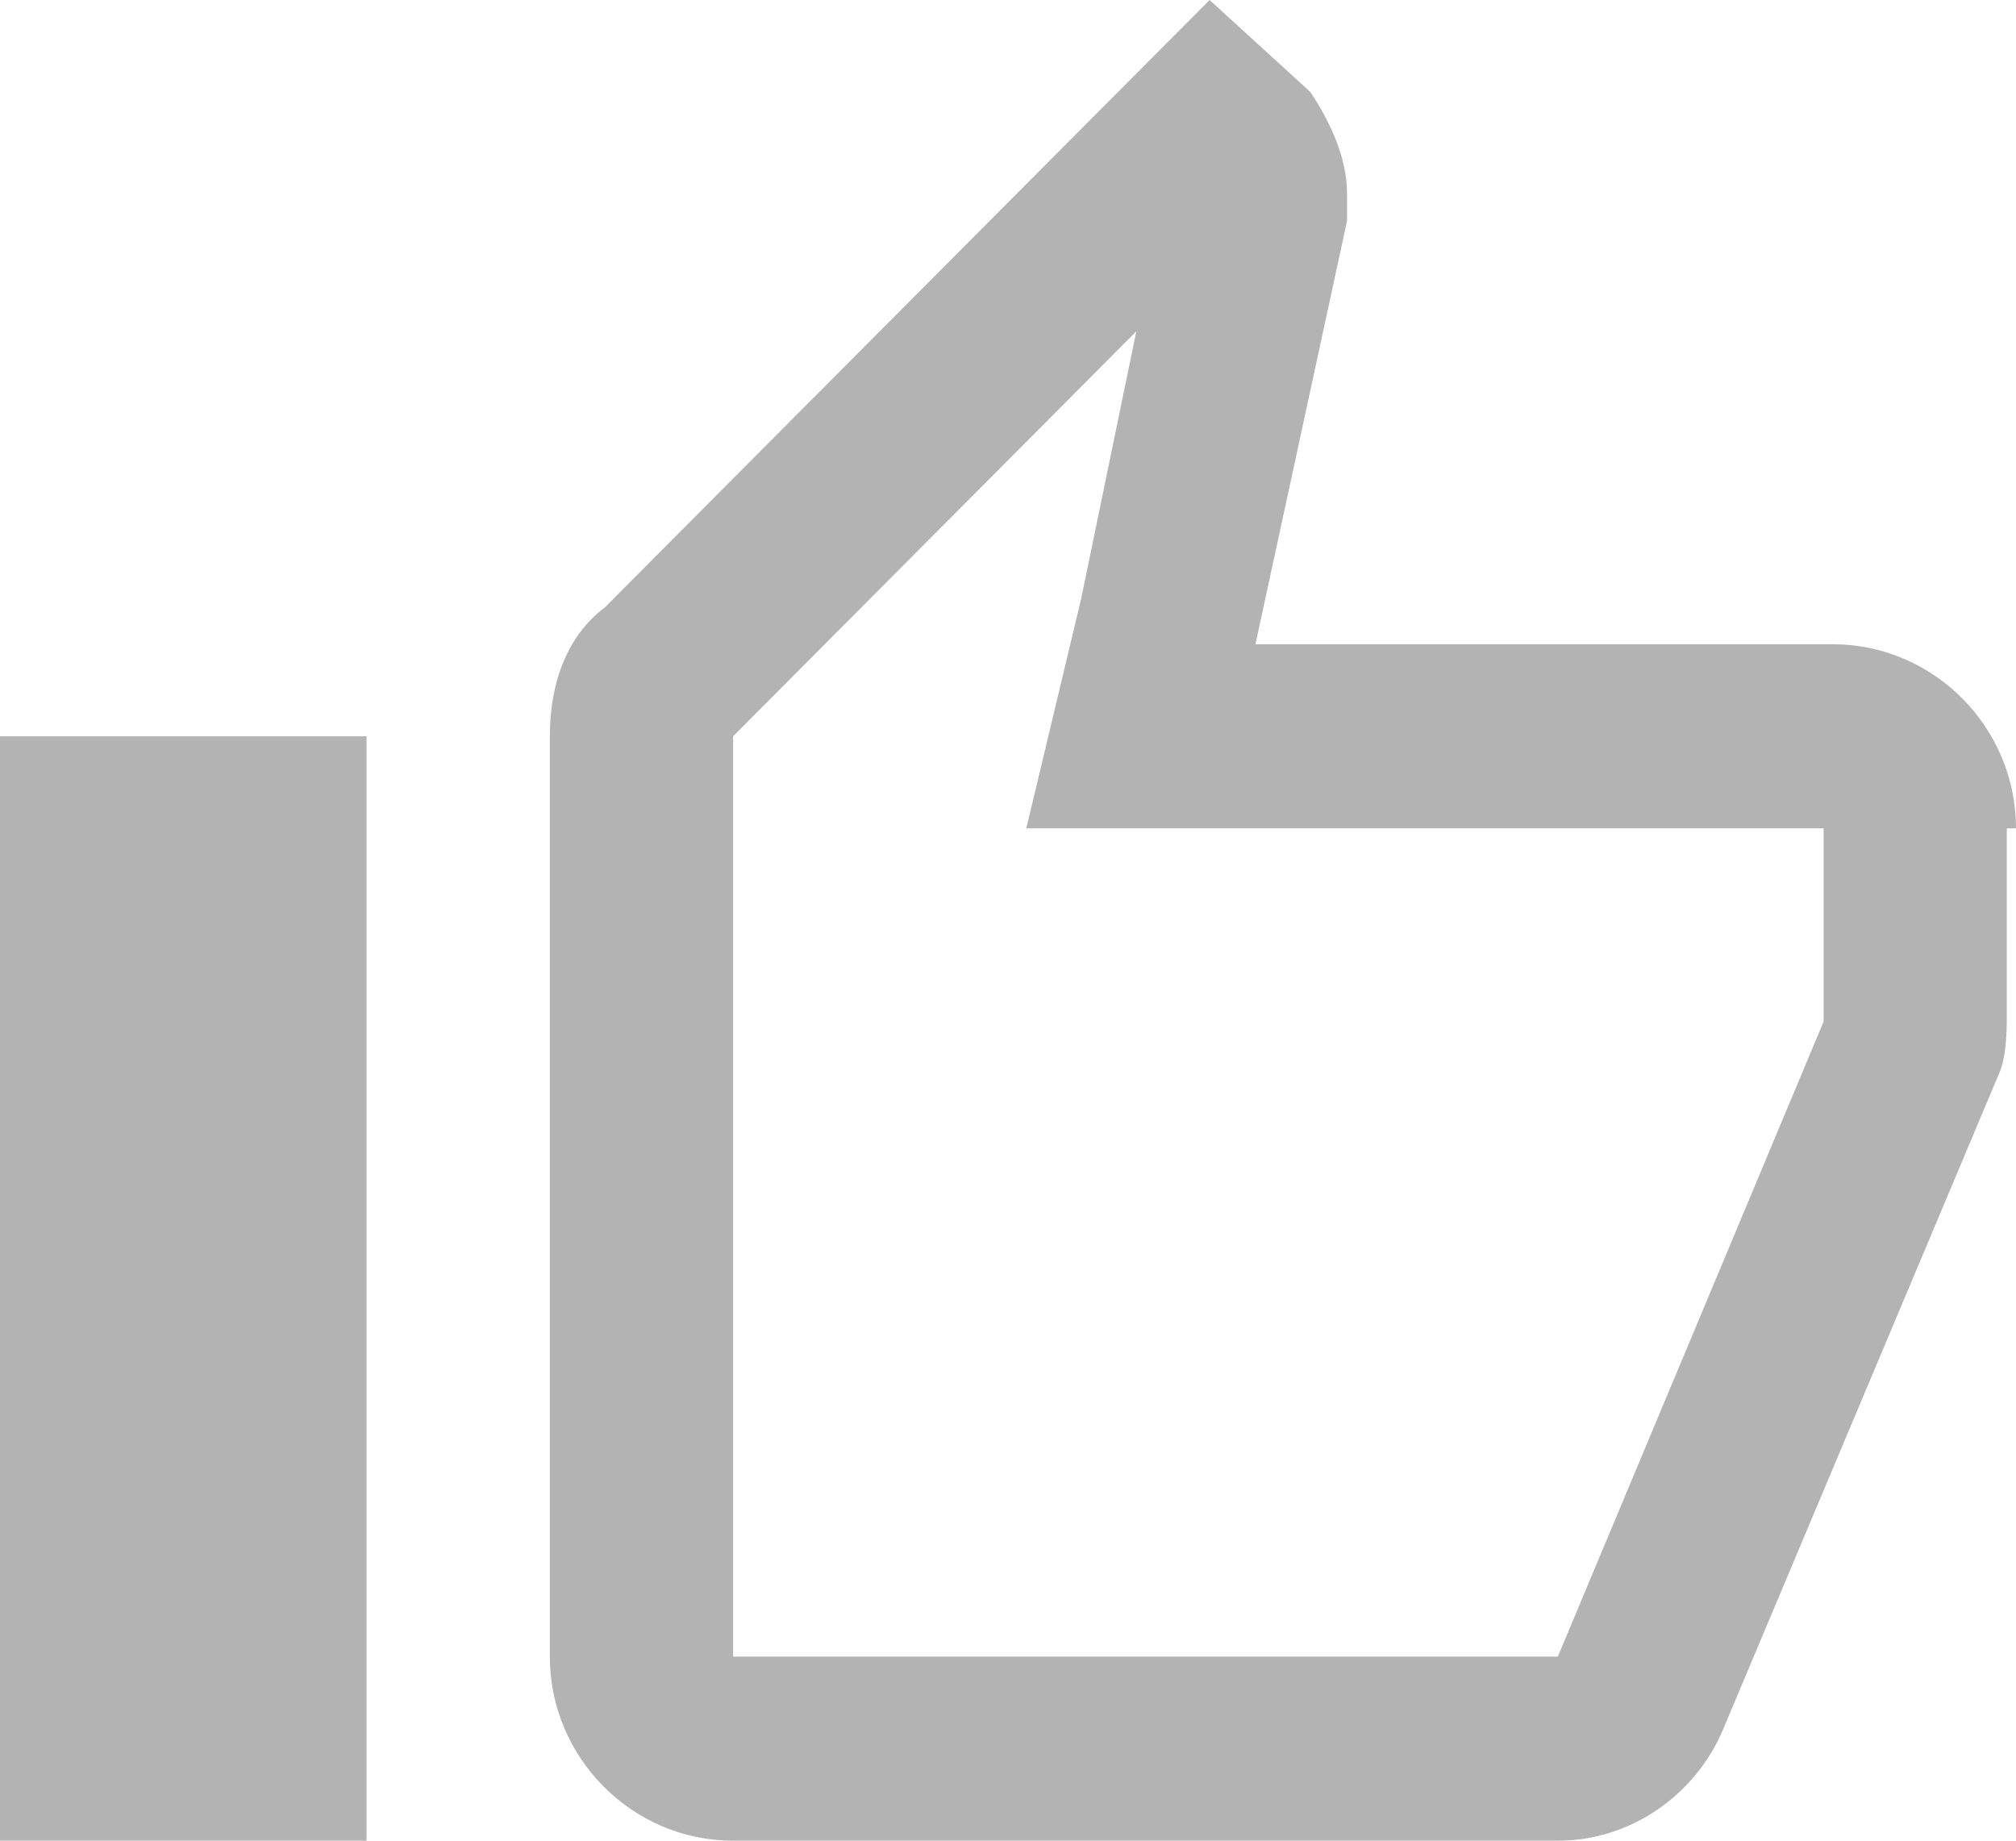
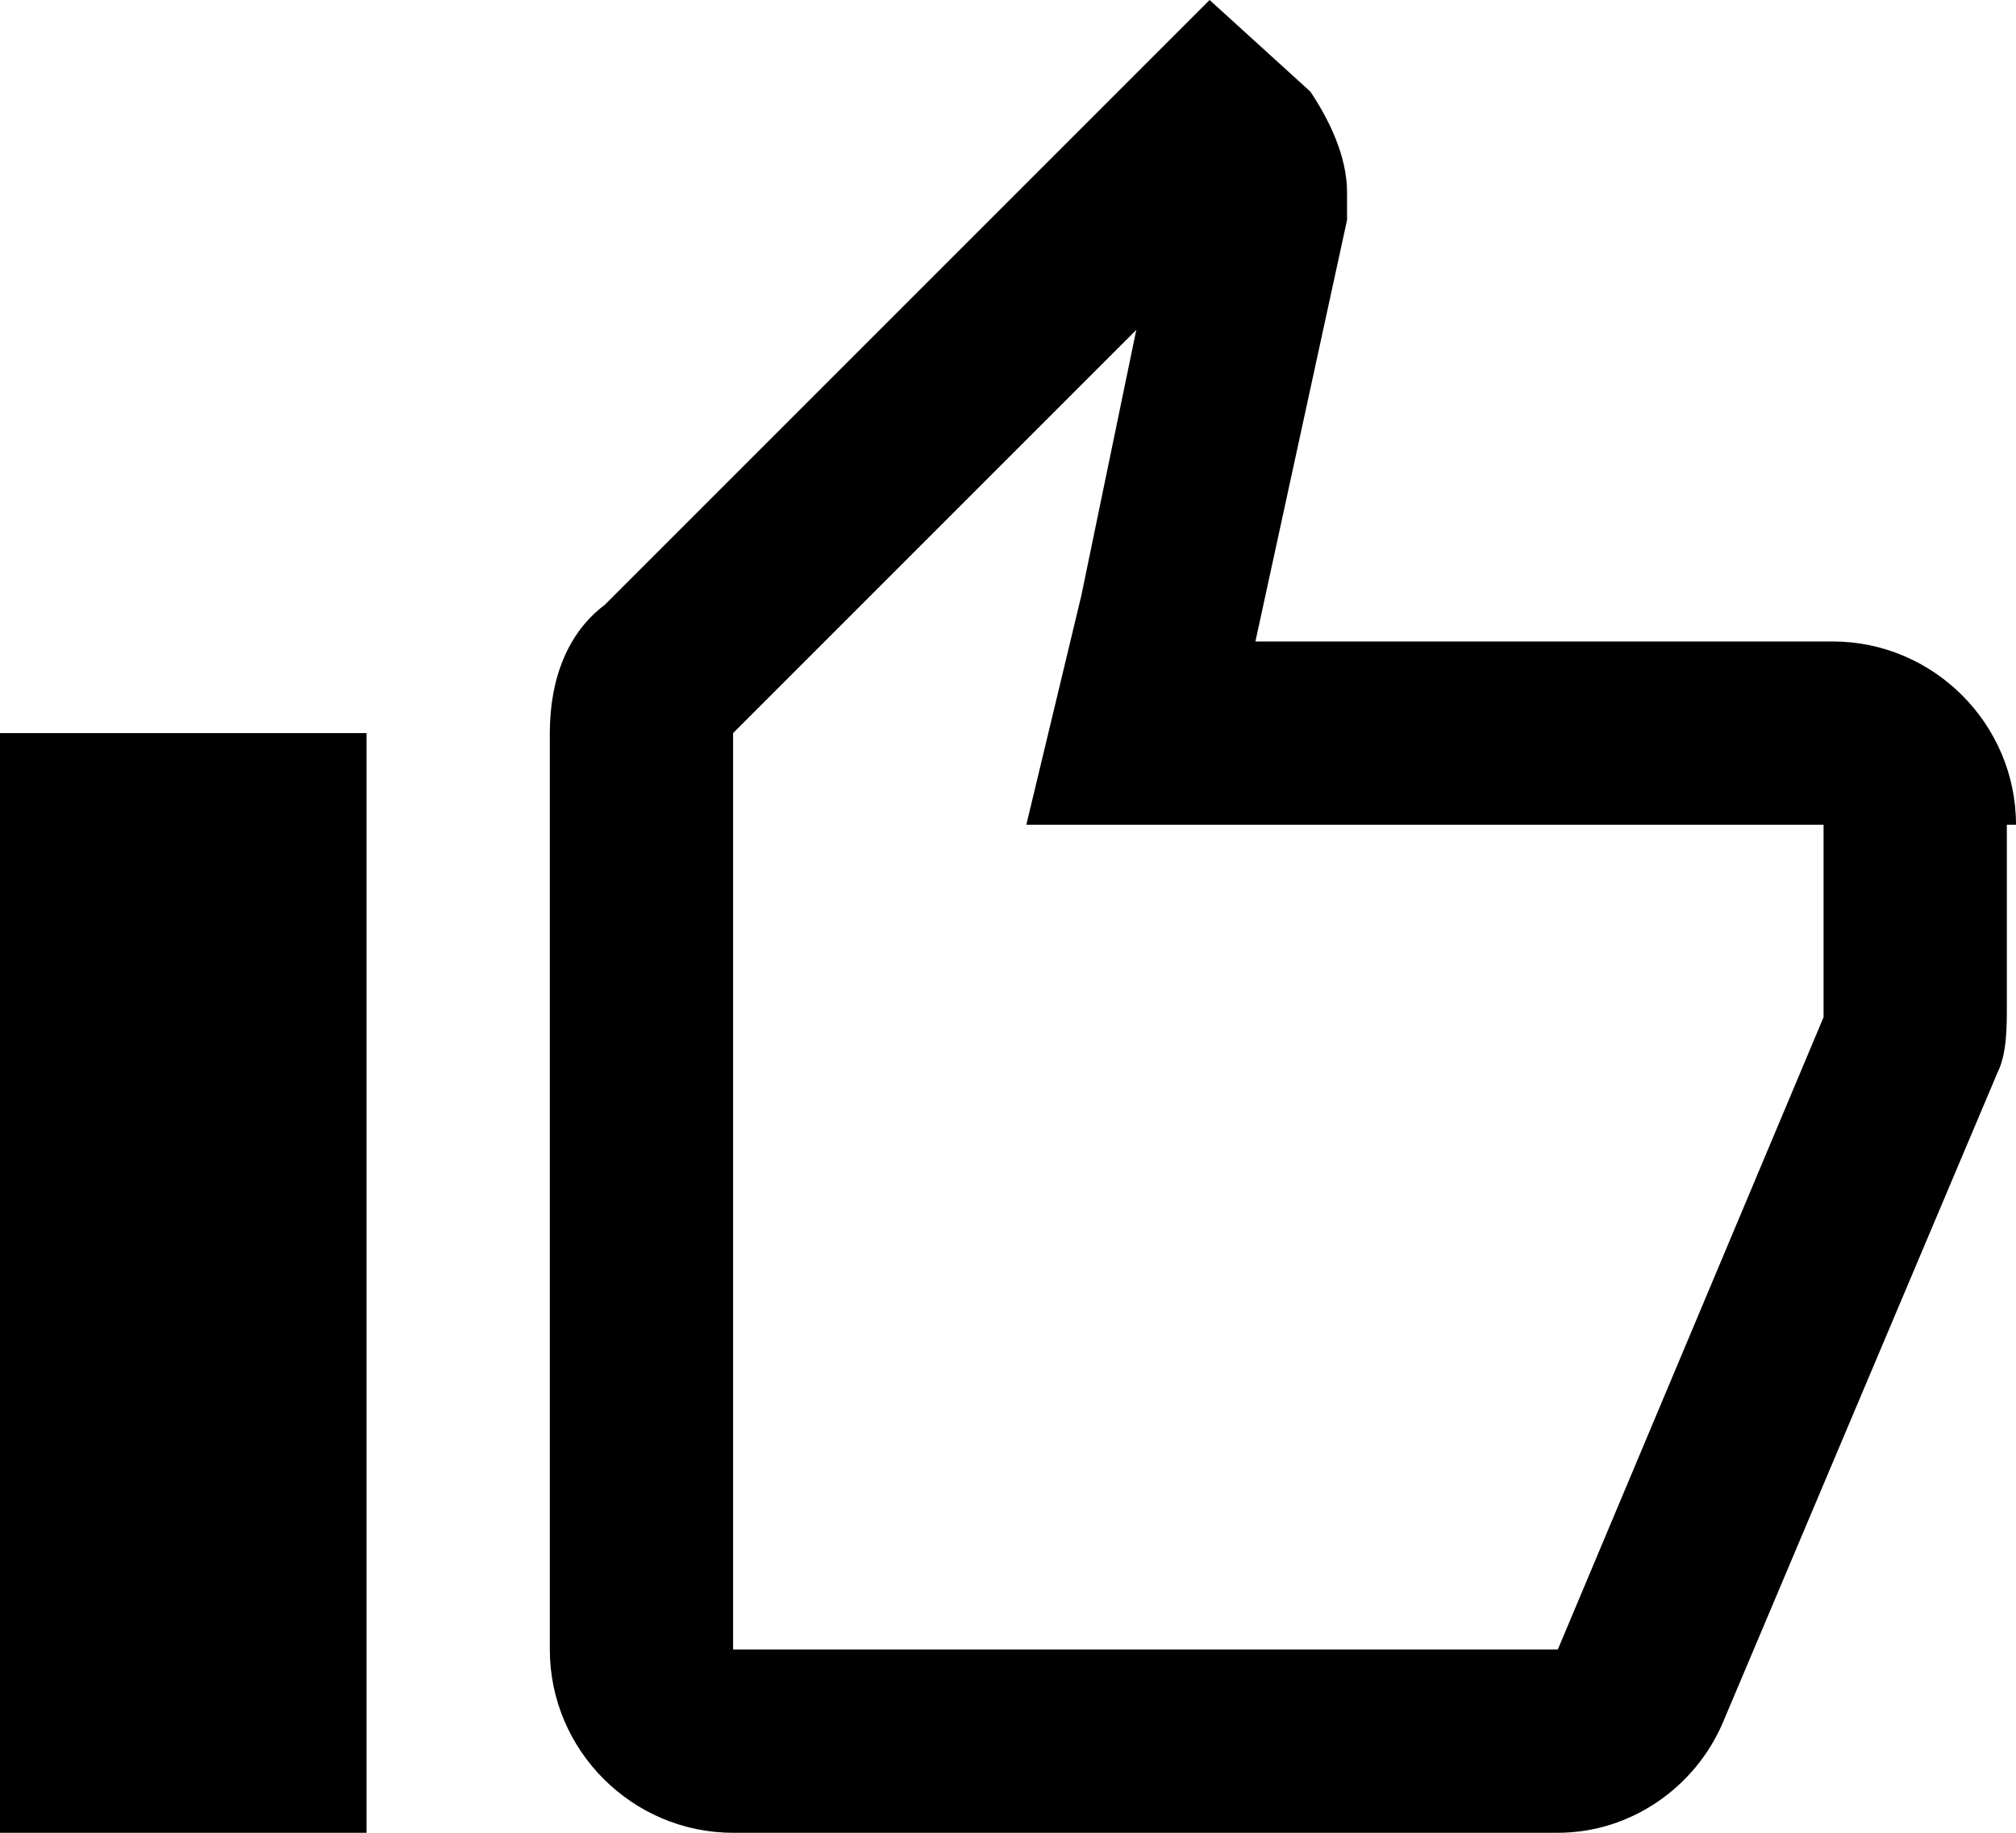
- <svg xmlns="http://www.w3.org/2000/svg" width="23" height="21" viewBox="0 0 23 21" fill="none">
-   <path opacity="0.3" d="M12.964 3.78L12.336 6.825L11.709 9.45H14.323H20.805V11.55C20.805 11.55 20.805 11.55 20.805 11.655L17.773 18.9H8.364V8.4L12.964 3.78ZM2.091 10.5V18.9V10.5ZM13.8 0L6.9 6.93C6.482 7.245 6.273 7.77 6.273 8.4V18.9C6.273 20.055 7.214 21 8.364 21H17.773C18.609 21 19.341 20.475 19.654 19.74L22.791 12.285C22.895 12.075 22.895 11.76 22.895 11.55V9.45H23C23 8.295 22.059 7.35 20.909 7.35H14.323L15.368 2.52V2.205C15.368 1.785 15.159 1.365 14.95 1.05L13.8 0ZM4.182 8.4H0V21H4.182V8.4Z" fill="black" />
+ <svg xmlns="http://www.w3.org/2000/svg" width="22" height="20" viewBox="0 0 22 20" fill="none">
+   <path d="M12.4 3.6L11.8 6.5L11.2 9H13.7H19.9V11C19.9 11 19.9 11 19.9 11.1L17 18H8V8L12.4 3.6ZM2 10V18V10ZM13.2 0L6.6 6.6C6.2 6.9 6 7.4 6 8V18C6 19.1 6.9 20 8 20H17C17.8 20 18.5 19.5 18.8 18.8L21.8 11.7C21.9 11.5 21.9 11.2 21.9 11V9H22C22 7.9 21.1 7 20 7H13.7L14.7 2.4V2.1C14.7 1.7 14.5 1.3 14.3 1L13.2 0ZM4 8H0V20H4V8Z" fill="currentColor" />
</svg>
